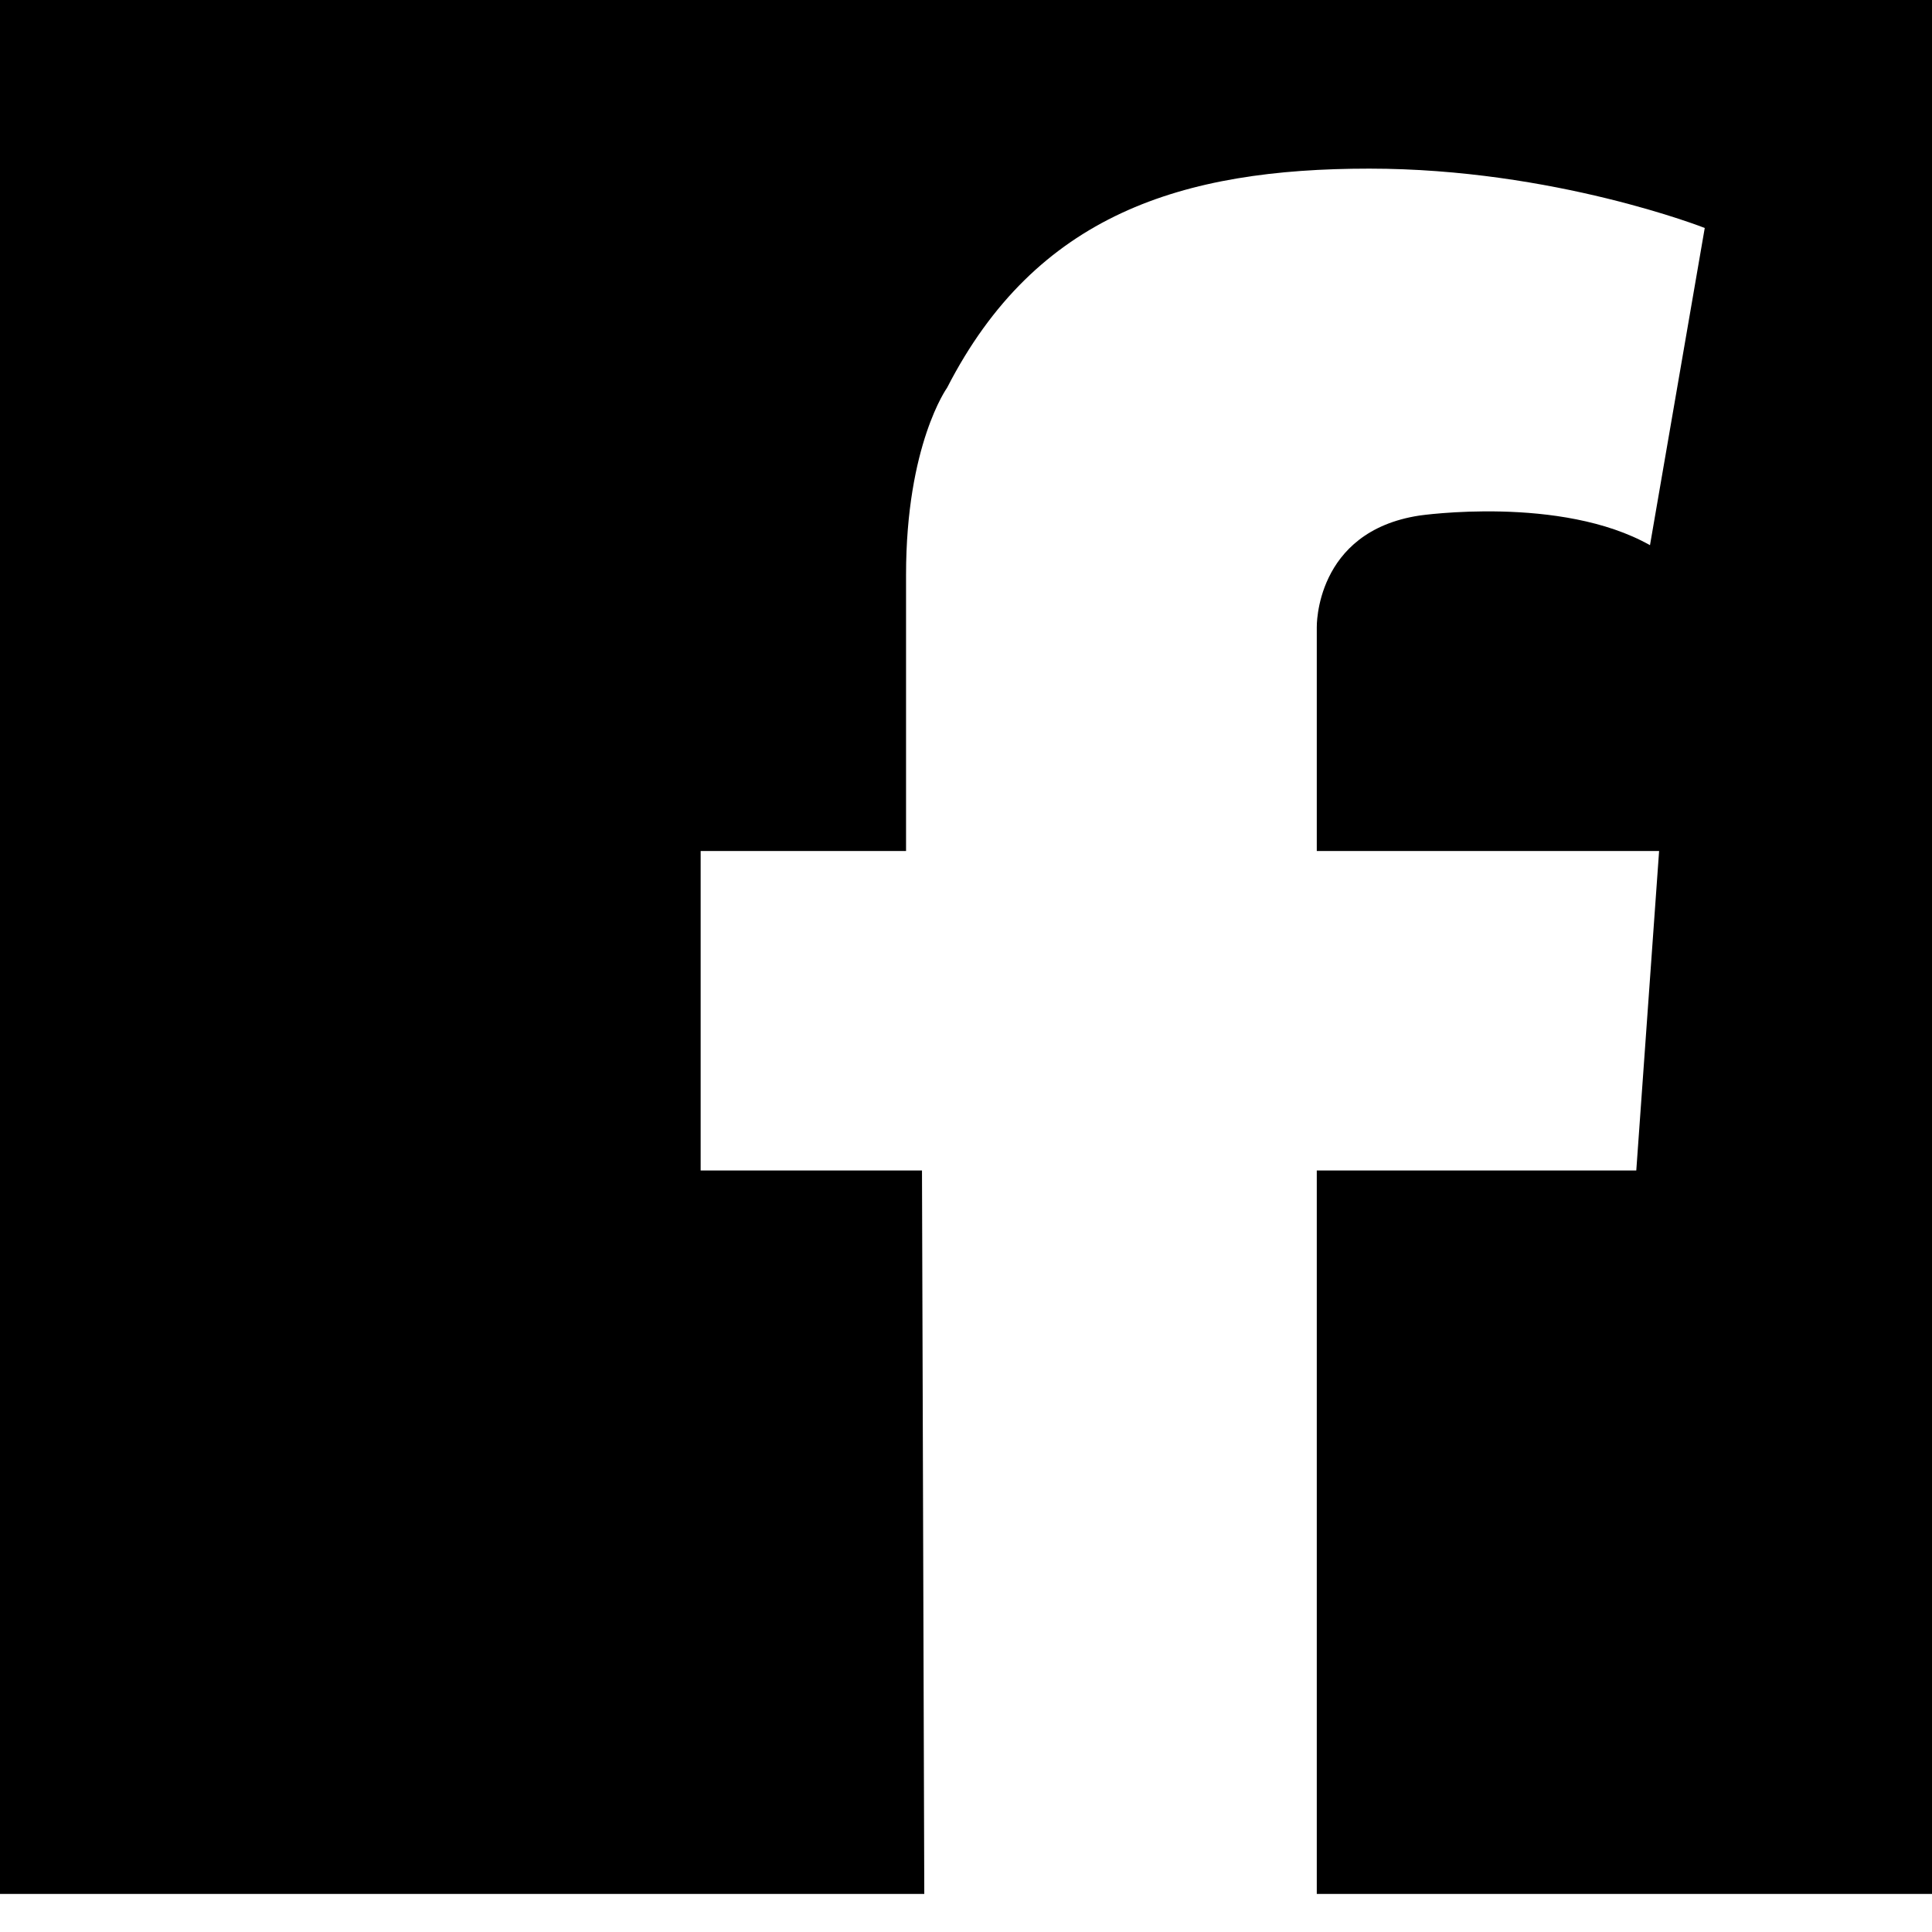
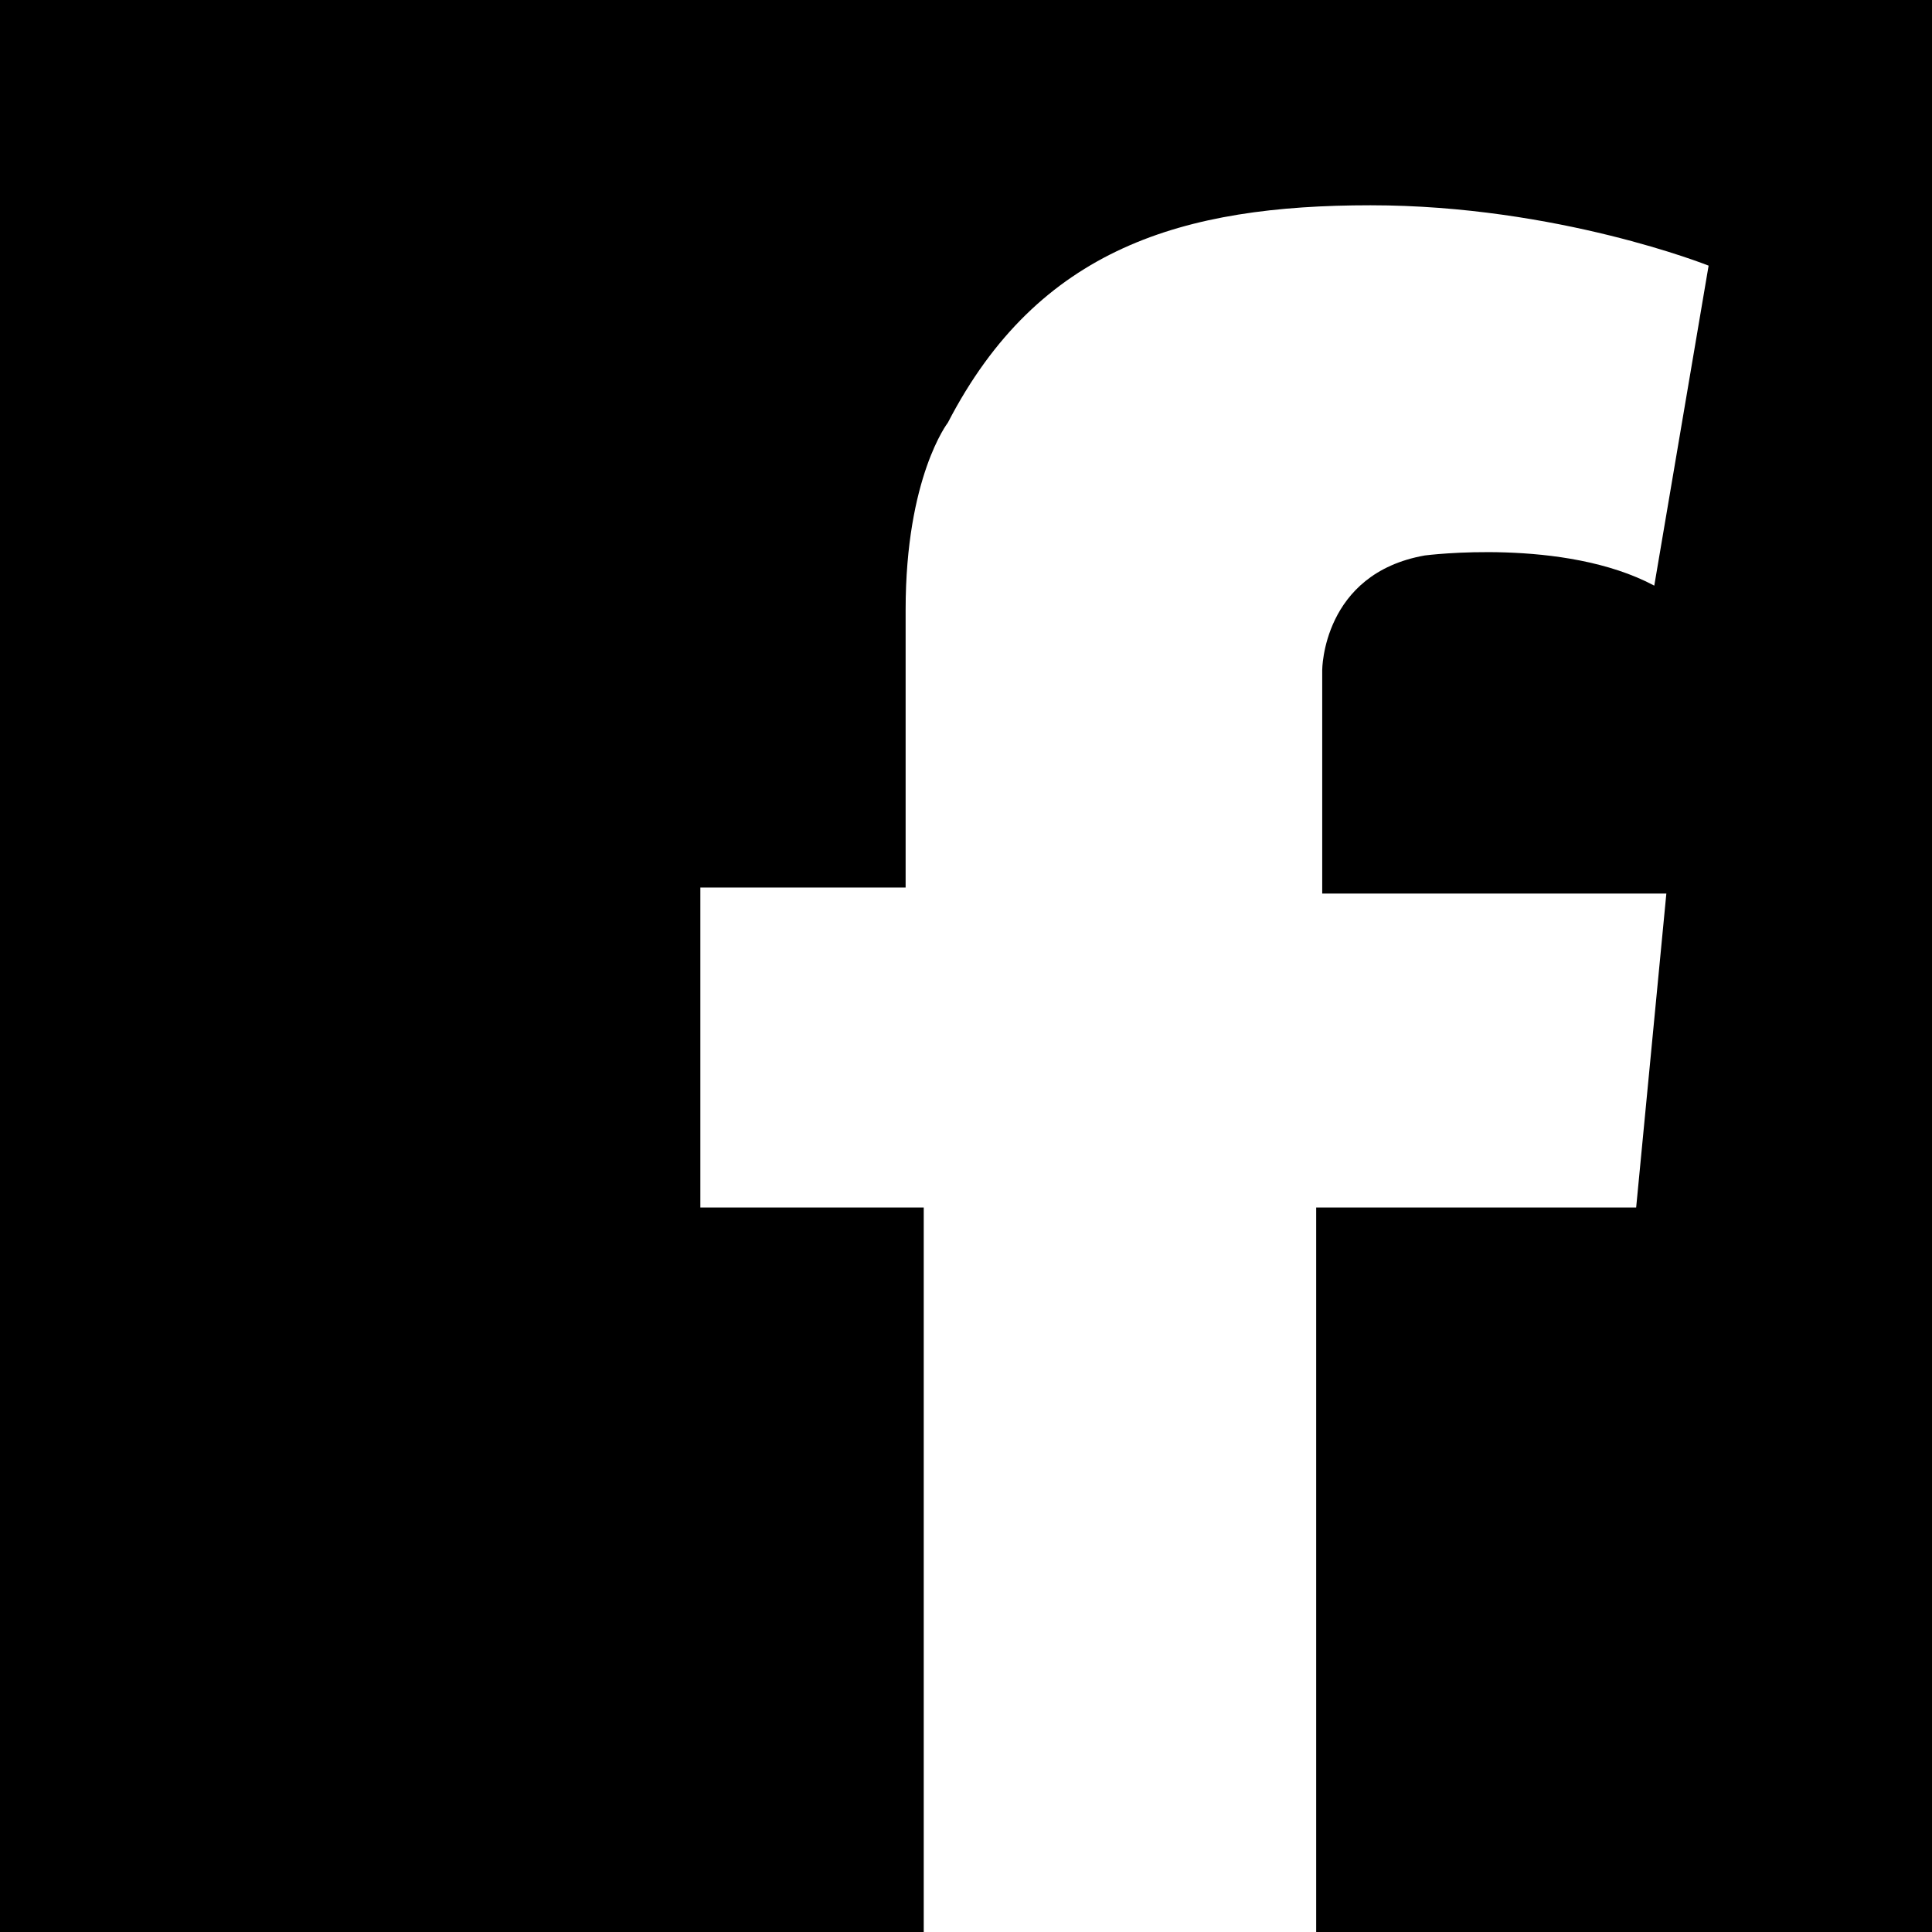
- <svg xmlns="http://www.w3.org/2000/svg" version="1.1" width="32" height="32" viewBox="0 0 32 32">
-   <path d="M32.016-0.647h-32.016v32.016h15.309l-0.038-11.982h-3.666v-5.292h3.402v-4.574c0-2.155 0.68-3.099 0.68-3.099 1.474-2.873 3.893-3.629 6.993-3.629 3.062 0 5.556 0.983 5.556 0.983l-0.907 5.254c-1.474-0.832-3.818-0.491-3.818-0.491-1.739 0.265-1.701 1.852-1.701 1.852v3.704h5.67l-0.378 5.292h-5.292v11.982h10.206v-32.016z" />
+ <svg xmlns="http://www.w3.org/2000/svg" version="1.1" id="Layer_1" x="0px" y="0px" viewBox="0 0 32 32" style="enable-background:new 0 0 32 32;" xml:space="preserve">
+   <path d="M32,0H0v32h15.3l0-12h-3.7v-5.3H15v-4.6c0-2.2,0.7-3.1,0.7-3.1c1.5-2.9,3.9-3.6,7-3.6c3.1,0,5.6,1,5.6,1l-0.9,5.3  c-1.5-0.8-3.8-0.5-3.8-0.5c-1.7,0.3-1.7,1.9-1.7,1.9v3.7h5.7L27.1,20h-5.3v12H32C32,32,32,0,32,0z" />
</svg>
